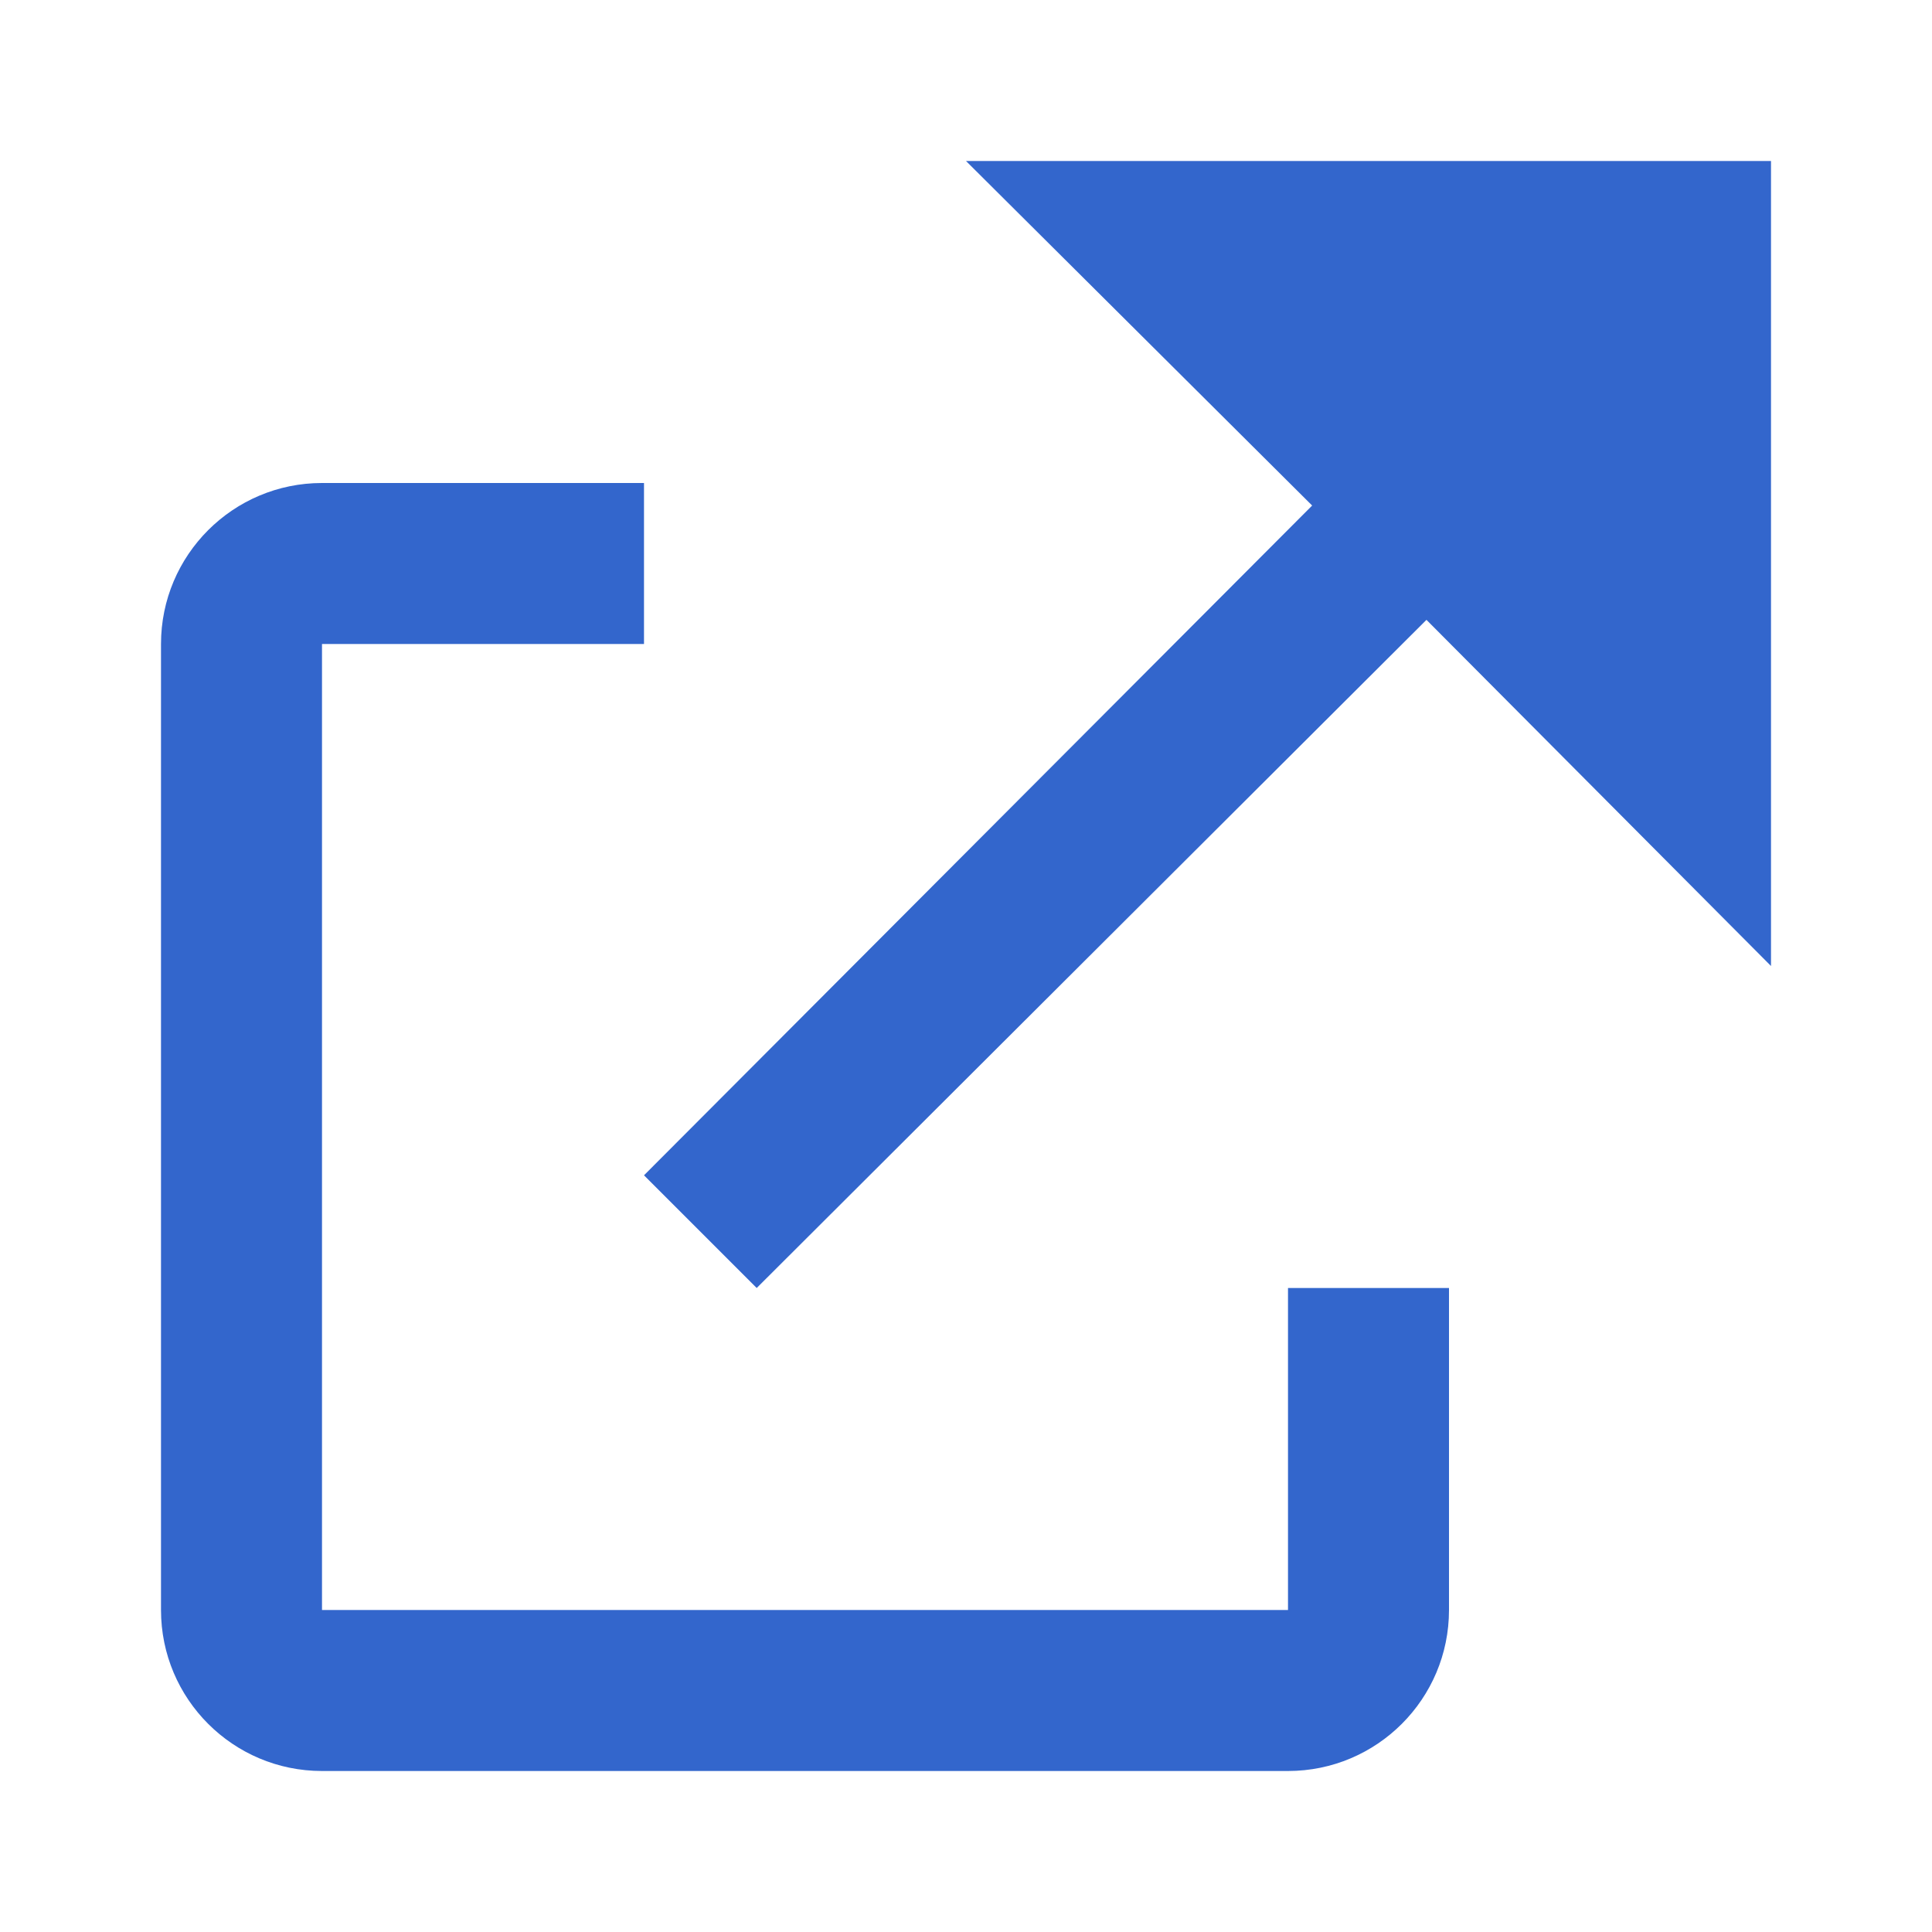
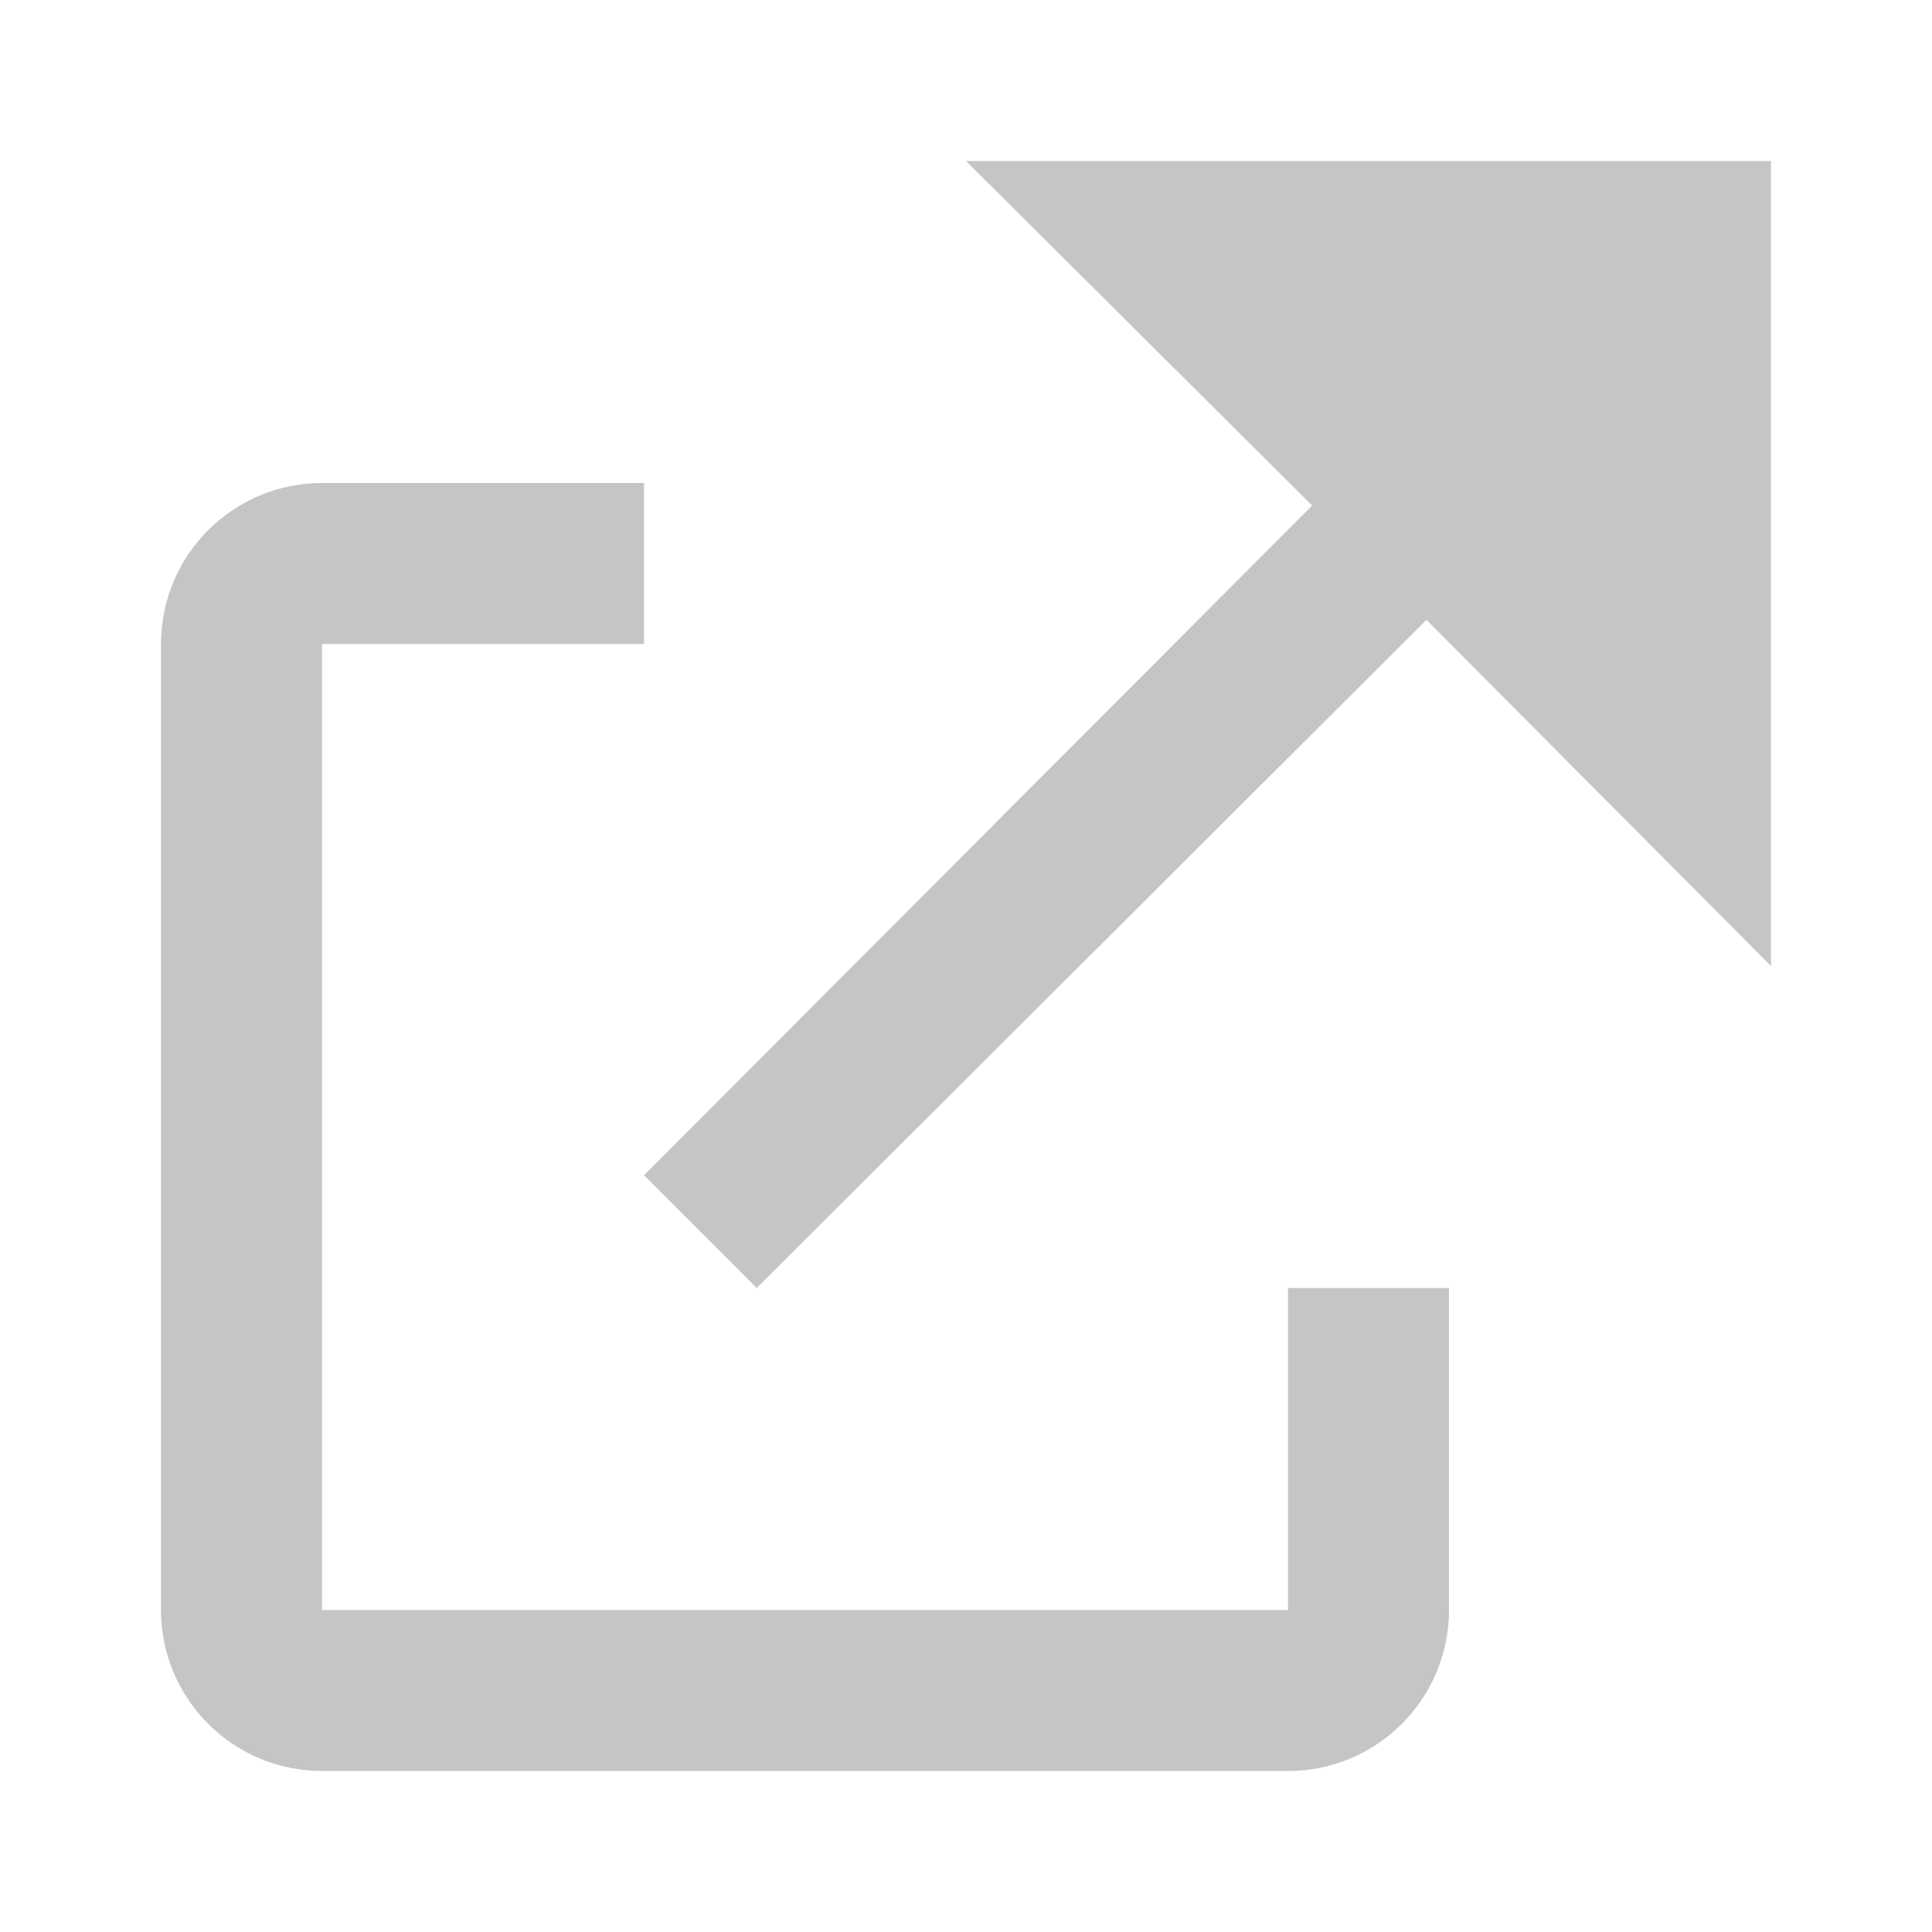
<svg xmlns="http://www.w3.org/2000/svg" width="12" height="12" viewBox="0 0 12 12">
-   <path fill="#36c" d="M6 1h5v5L8.86 3.85 4.7 8 4 7.3l4.15-4.16zM2 3h2v1H2v6h6V8h1v2a1 1 0 0 1-1 1H2a1 1 0 0 1-1-1V4a1 1 0 0 1 1-1" />
+   <path fill="#c5c5c5" d="M6 1h5v5L8.86 3.85 4.7 8 4 7.3l4.15-4.16zM2 3h2v1H2v6h6V8h1v2a1 1 0 0 1-1 1H2a1 1 0 0 1-1-1V4a1 1 0 0 1 1-1" />
</svg>
